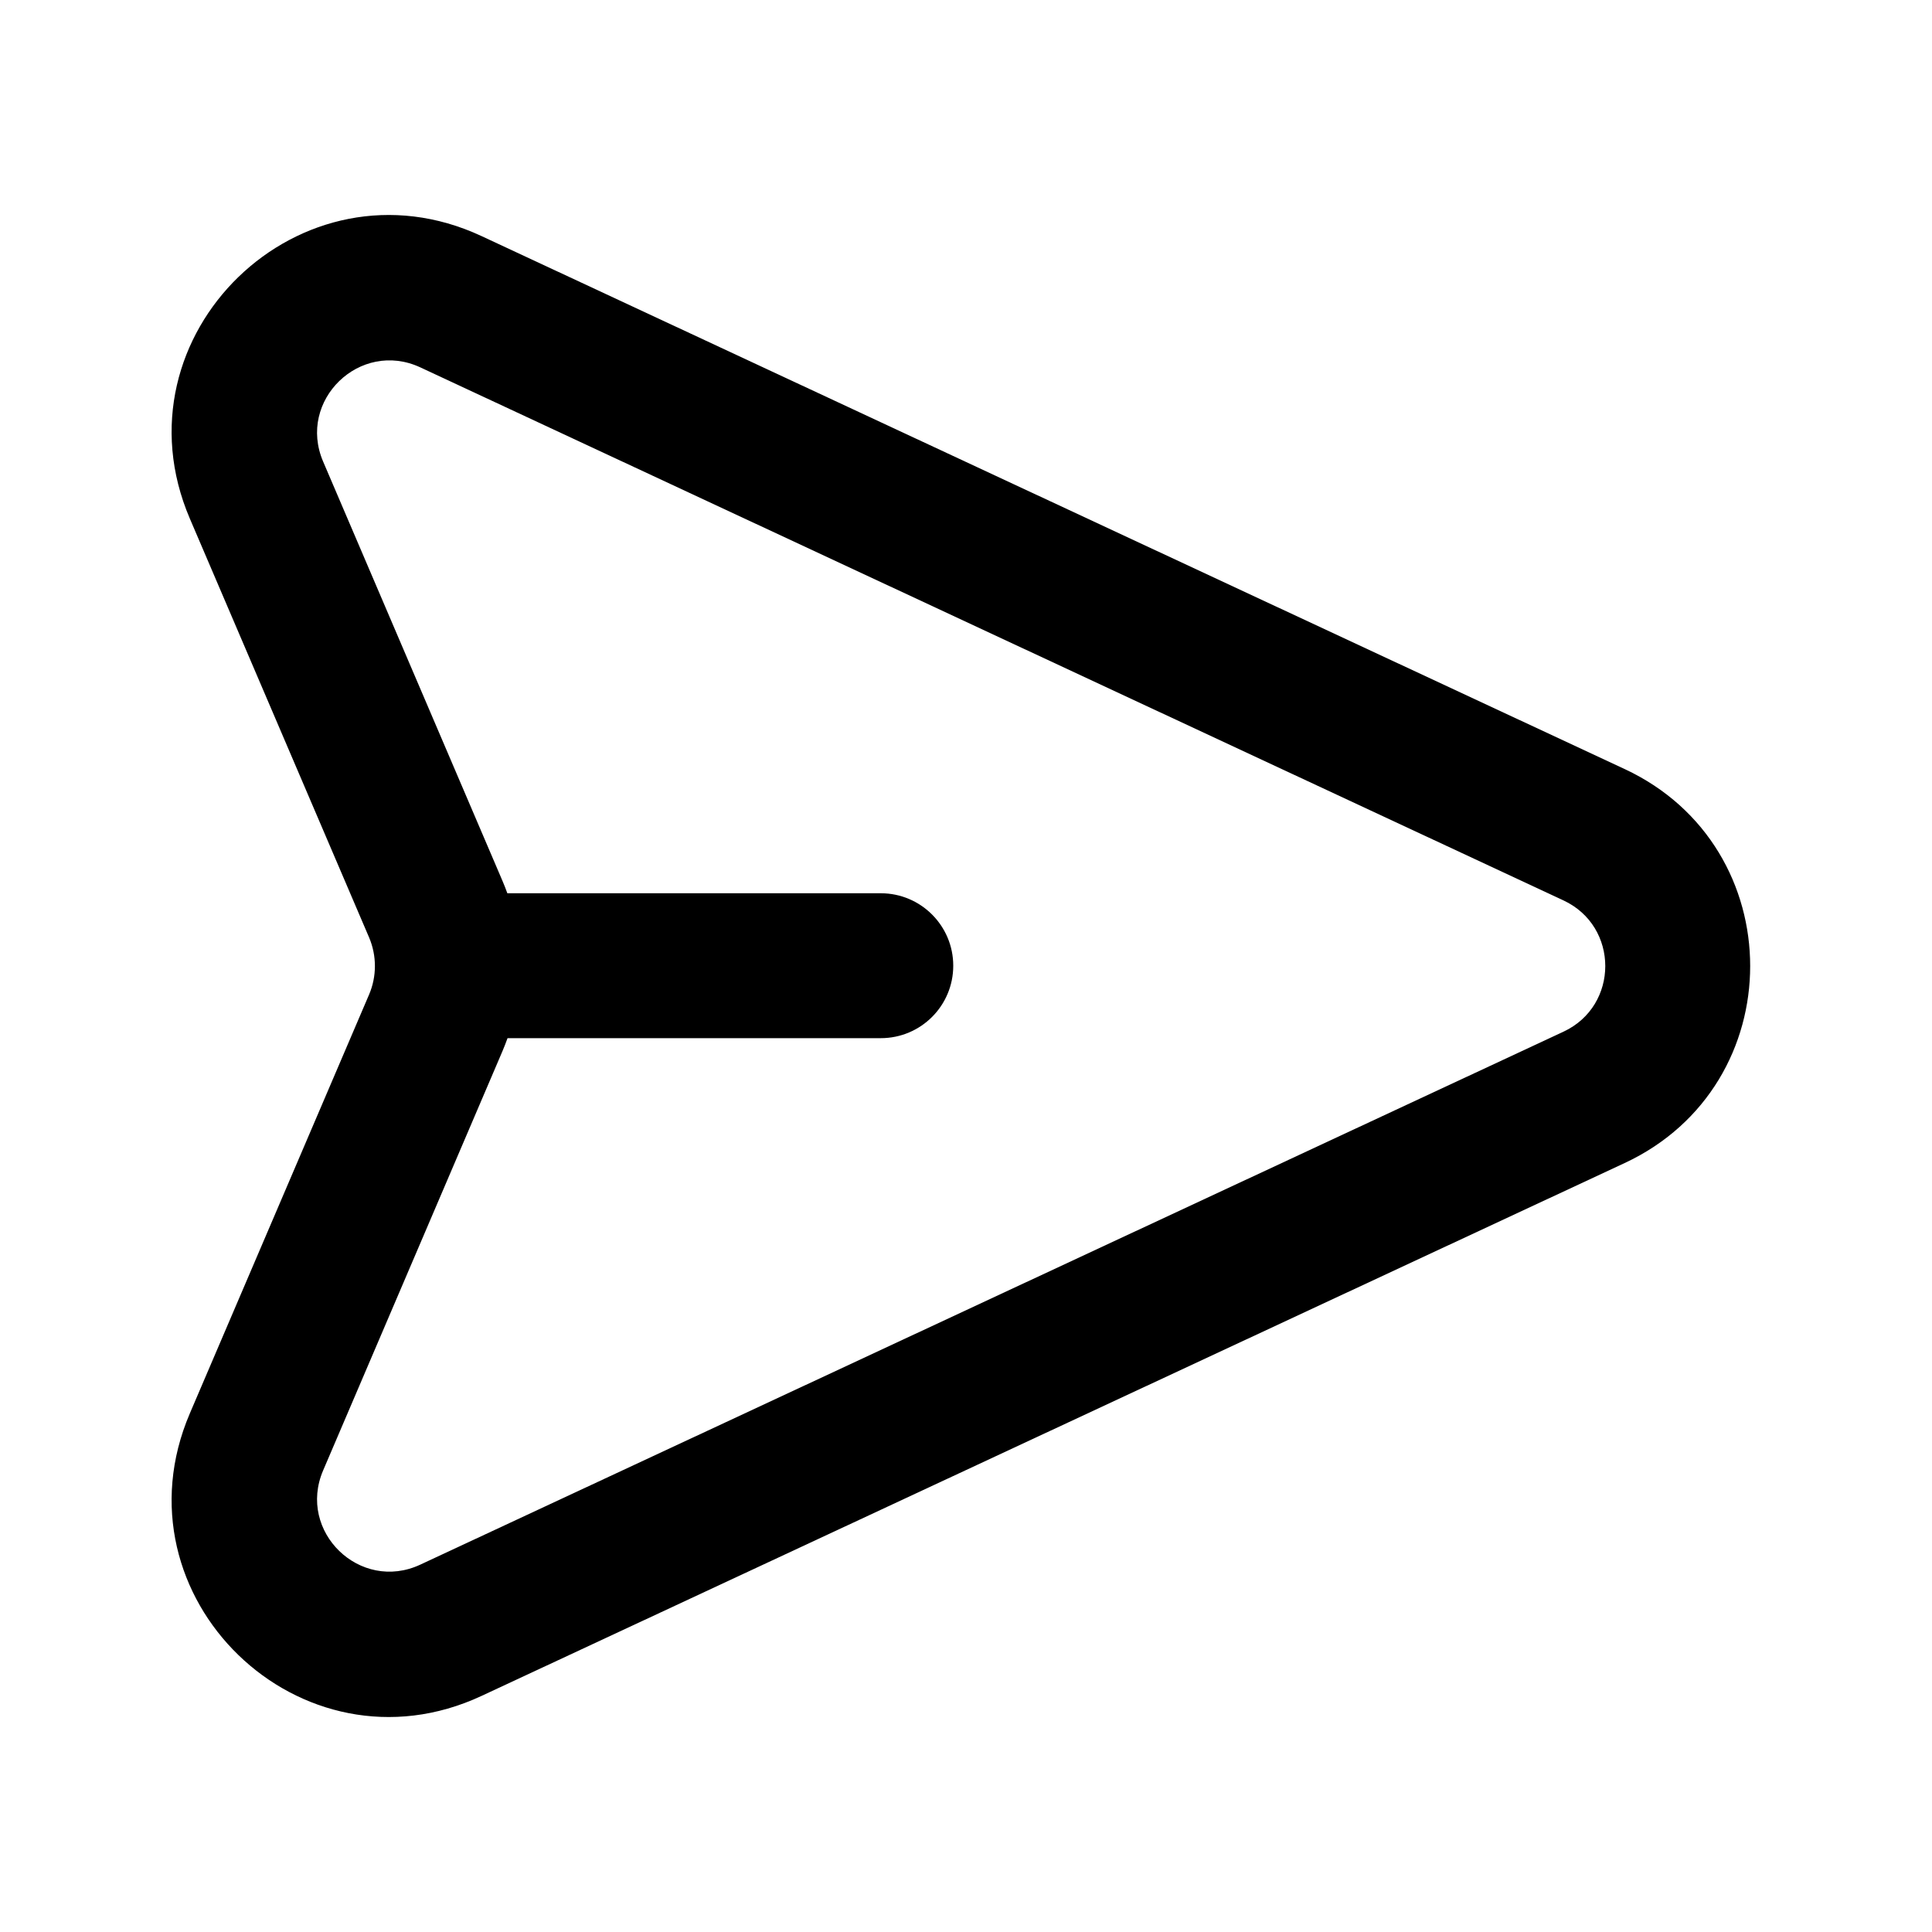
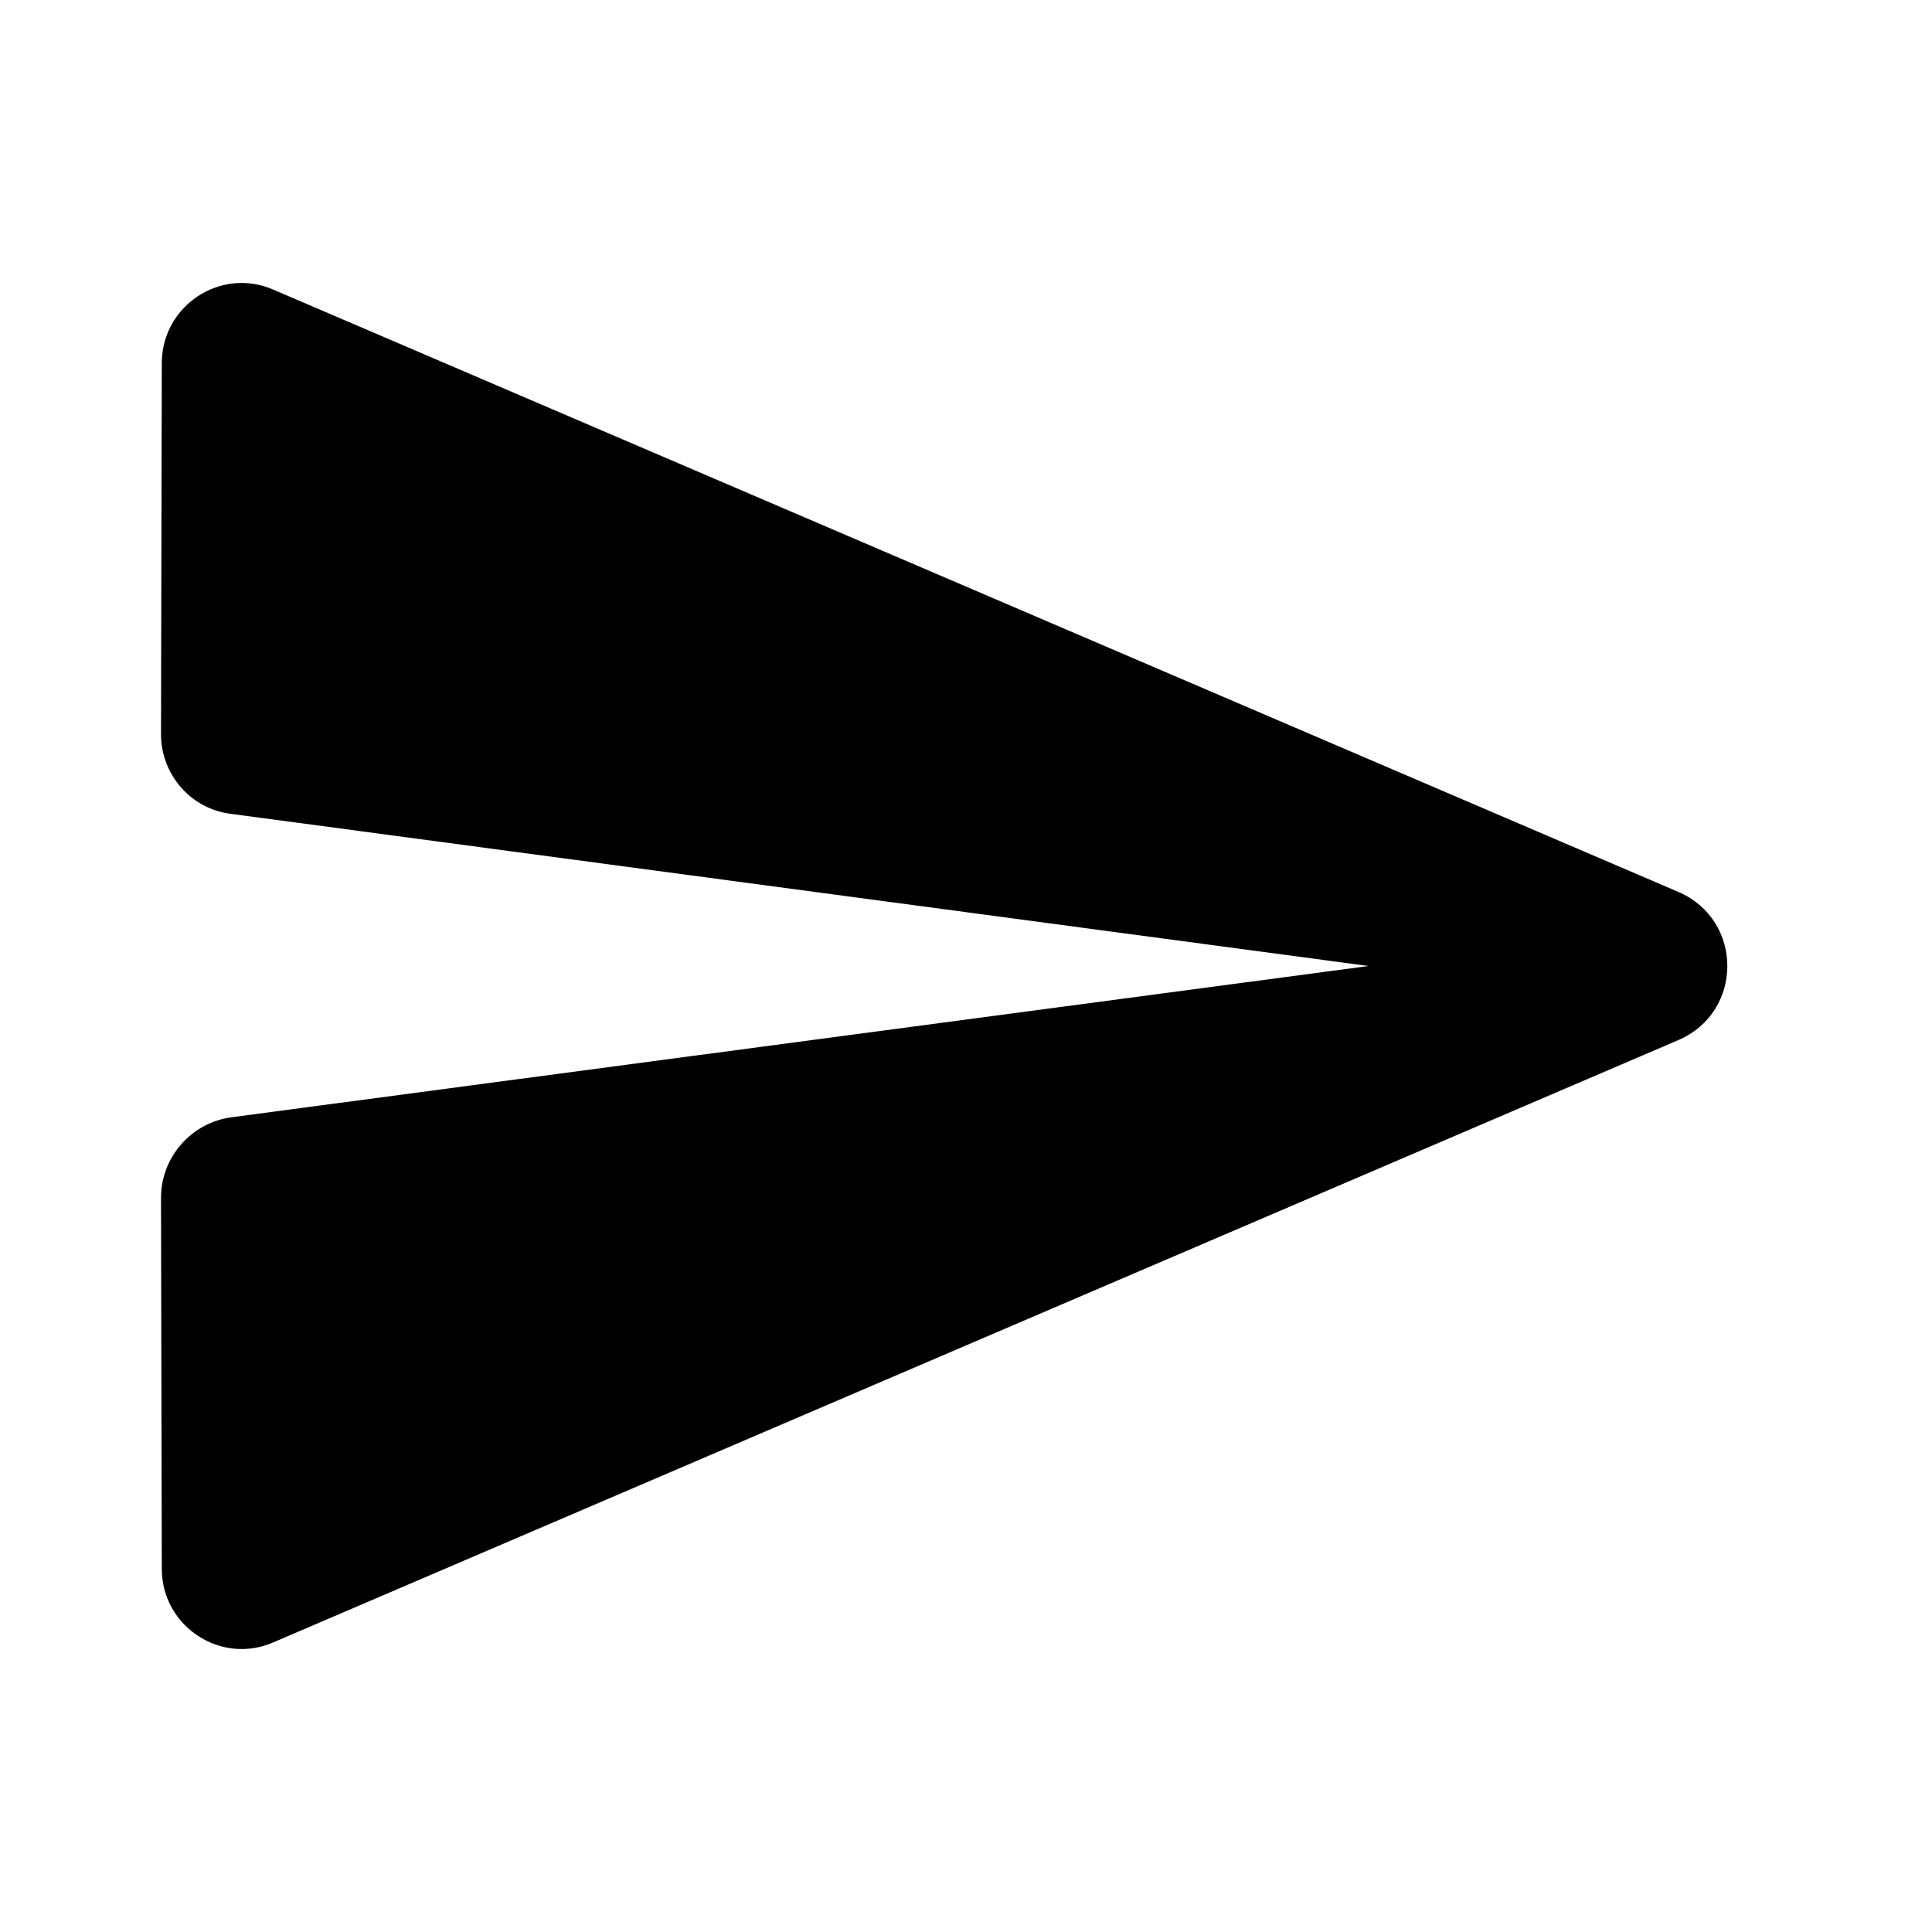
- <svg xmlns="http://www.w3.org/2000/svg" width="20" height="20" viewBox="0 0 20 20" fill="none">
-   <path fillRule="evenodd" clipRule="evenodd" d="M4.985 2.444C3.113 1.571 1.153 3.47 1.965 5.368L3.821 9.705C3.901 9.894 3.901 10.107 3.821 10.295L1.965 14.632C1.153 16.531 3.113 18.429 4.985 17.556L16.818 12.04C18.551 11.232 18.551 8.769 16.818 7.961L4.985 2.444ZM3.345 4.778C3.074 4.145 3.727 3.513 4.351 3.803L16.185 9.321C16.762 9.59 16.762 10.411 16.185 10.68L4.351 16.197C3.727 16.488 3.074 15.855 3.345 15.222L5.2 10.885C5.219 10.84 5.237 10.794 5.254 10.747L9.118 10.747C9.532 10.747 9.868 10.412 9.868 9.997C9.868 9.583 9.532 9.247 9.118 9.247L5.252 9.247C5.236 9.203 5.219 9.159 5.2 9.115L3.345 4.778Z" fill="currentColor" />
+ <svg xmlns="http://www.w3.org/2000/svg" width="24" height="24" viewBox="0 0 24 24" fill="currentColor">
+   <path d="m3.4 20.4 17.45-7.48c.81-.35.81-1.49 0-1.84L3.4 3.6c-.66-.29-1.39.2-1.39.91L2 9.12c0 .5.37.93.87.99L17 12 2.87 13.88c-.5.07-.87.5-.87 1l.01 4.61c0 .71.73 1.2 1.39.91" />
</svg>
